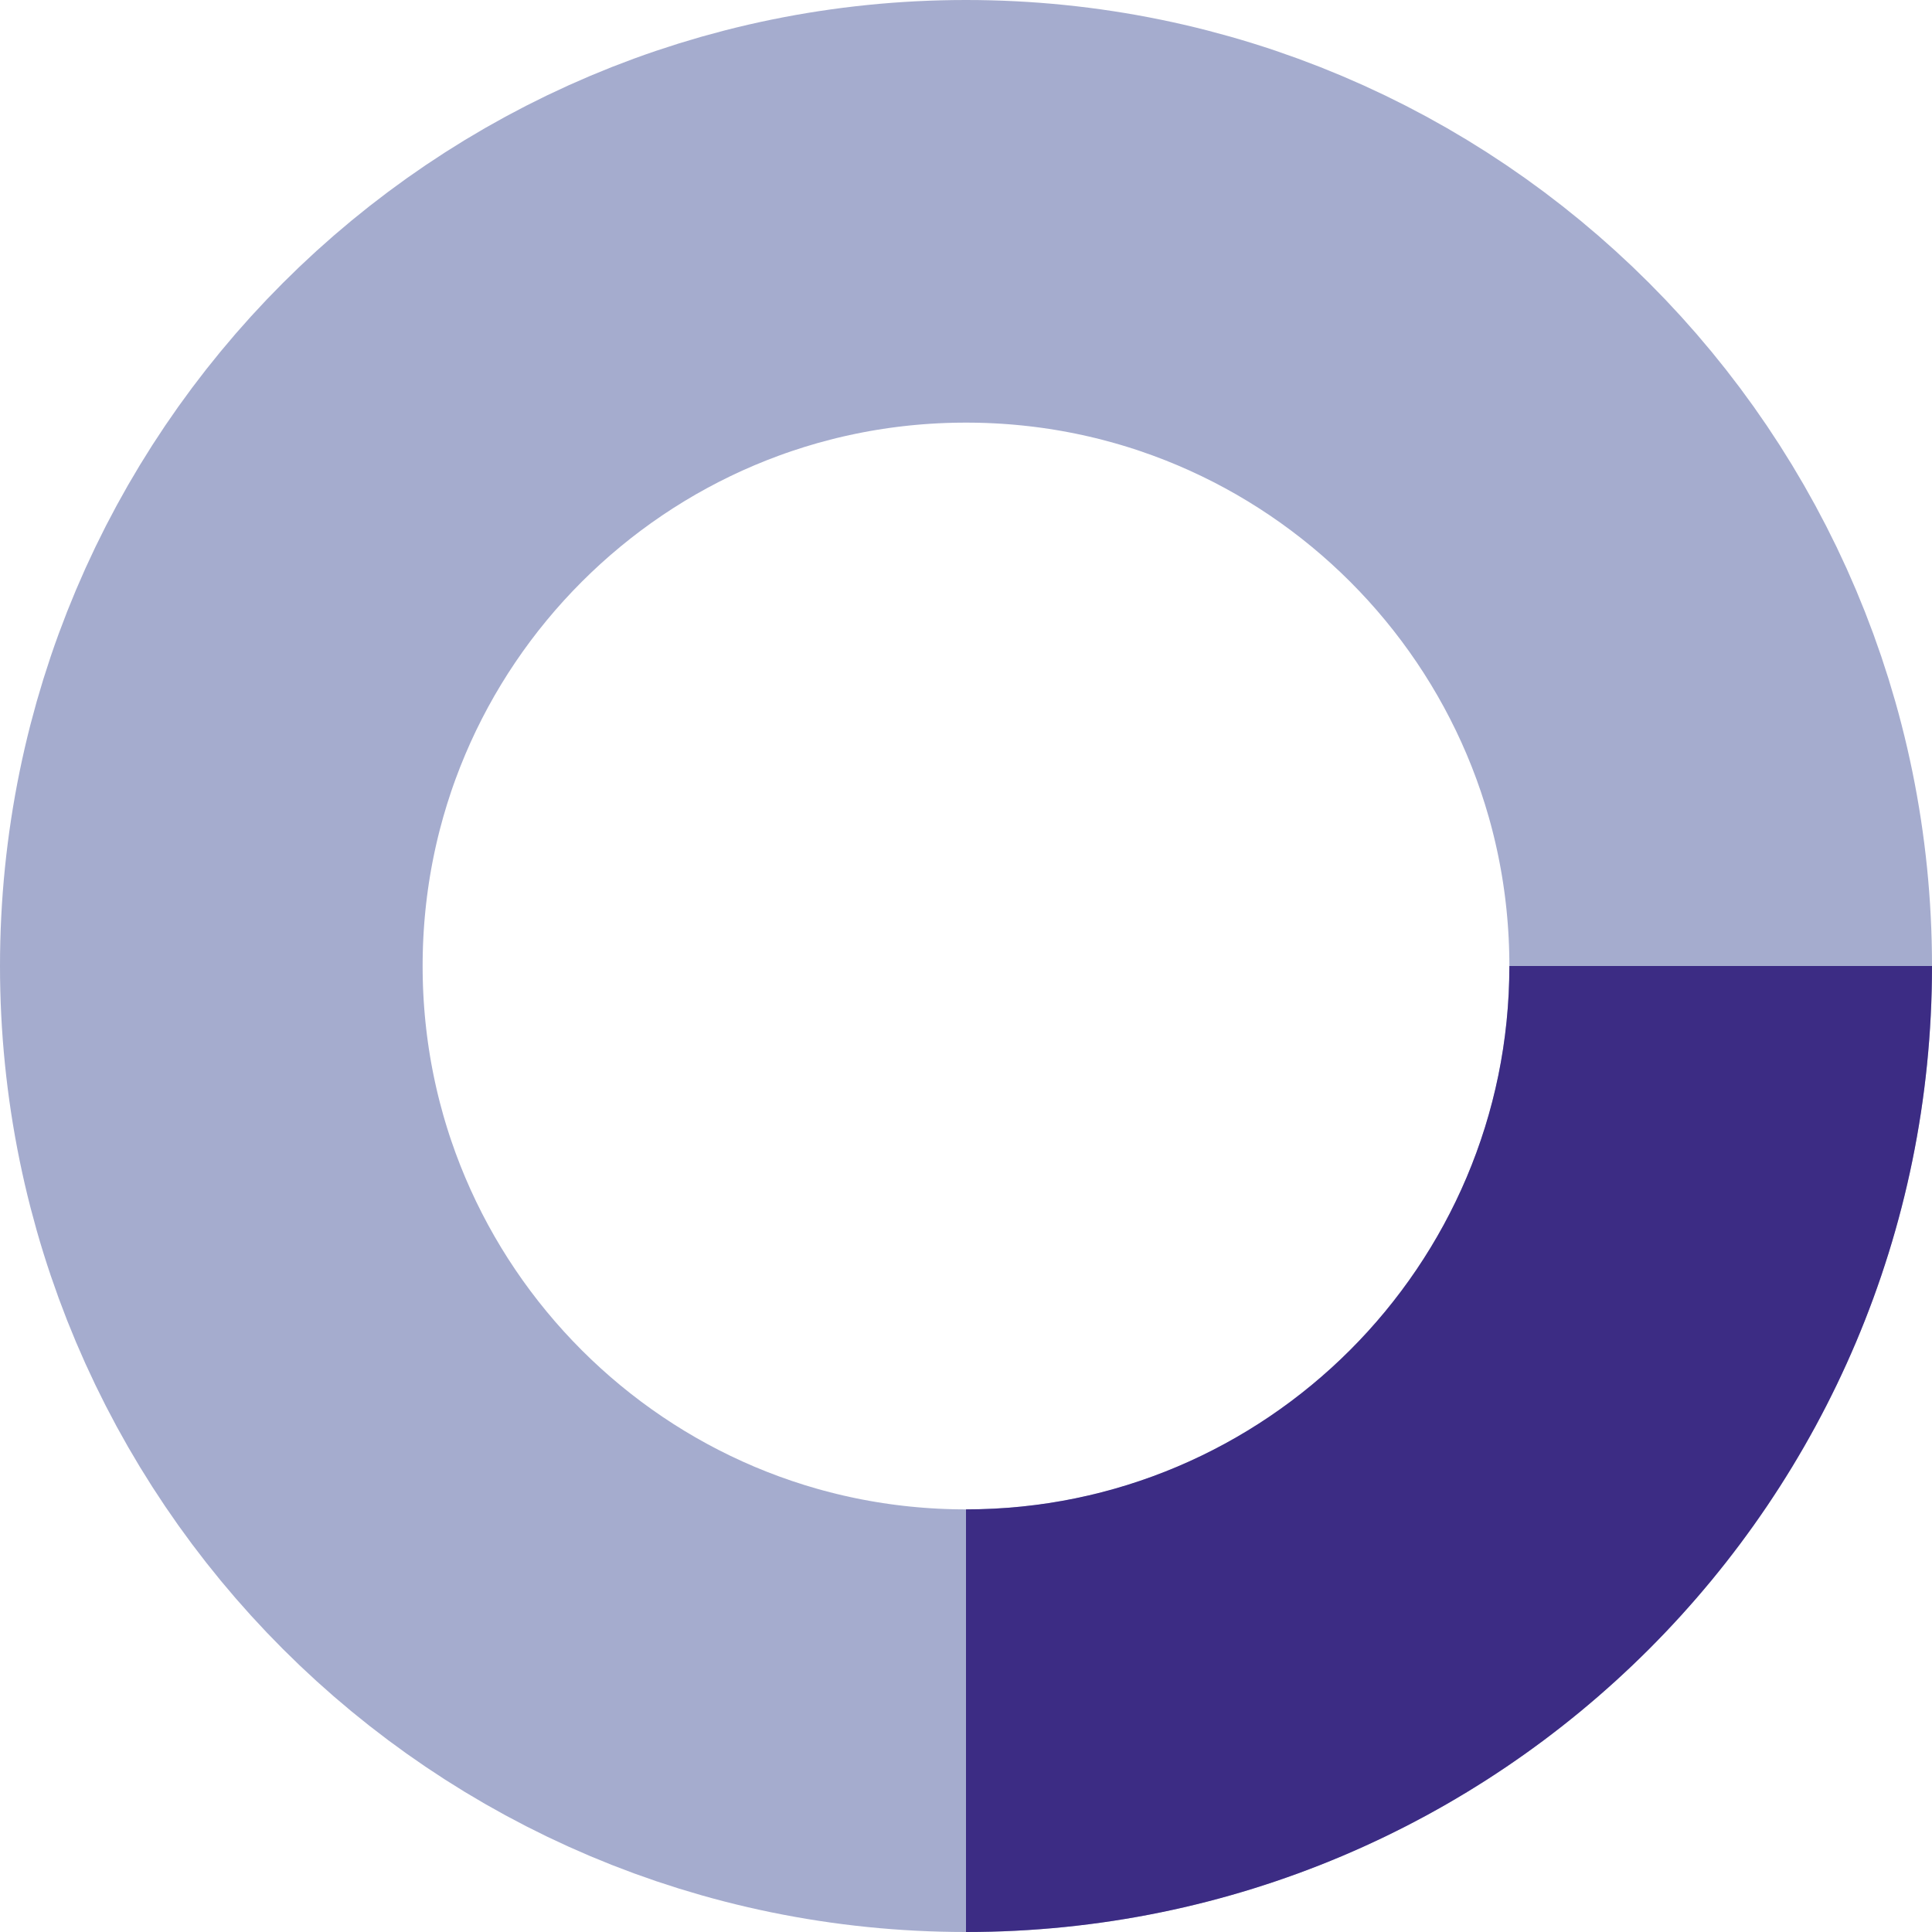
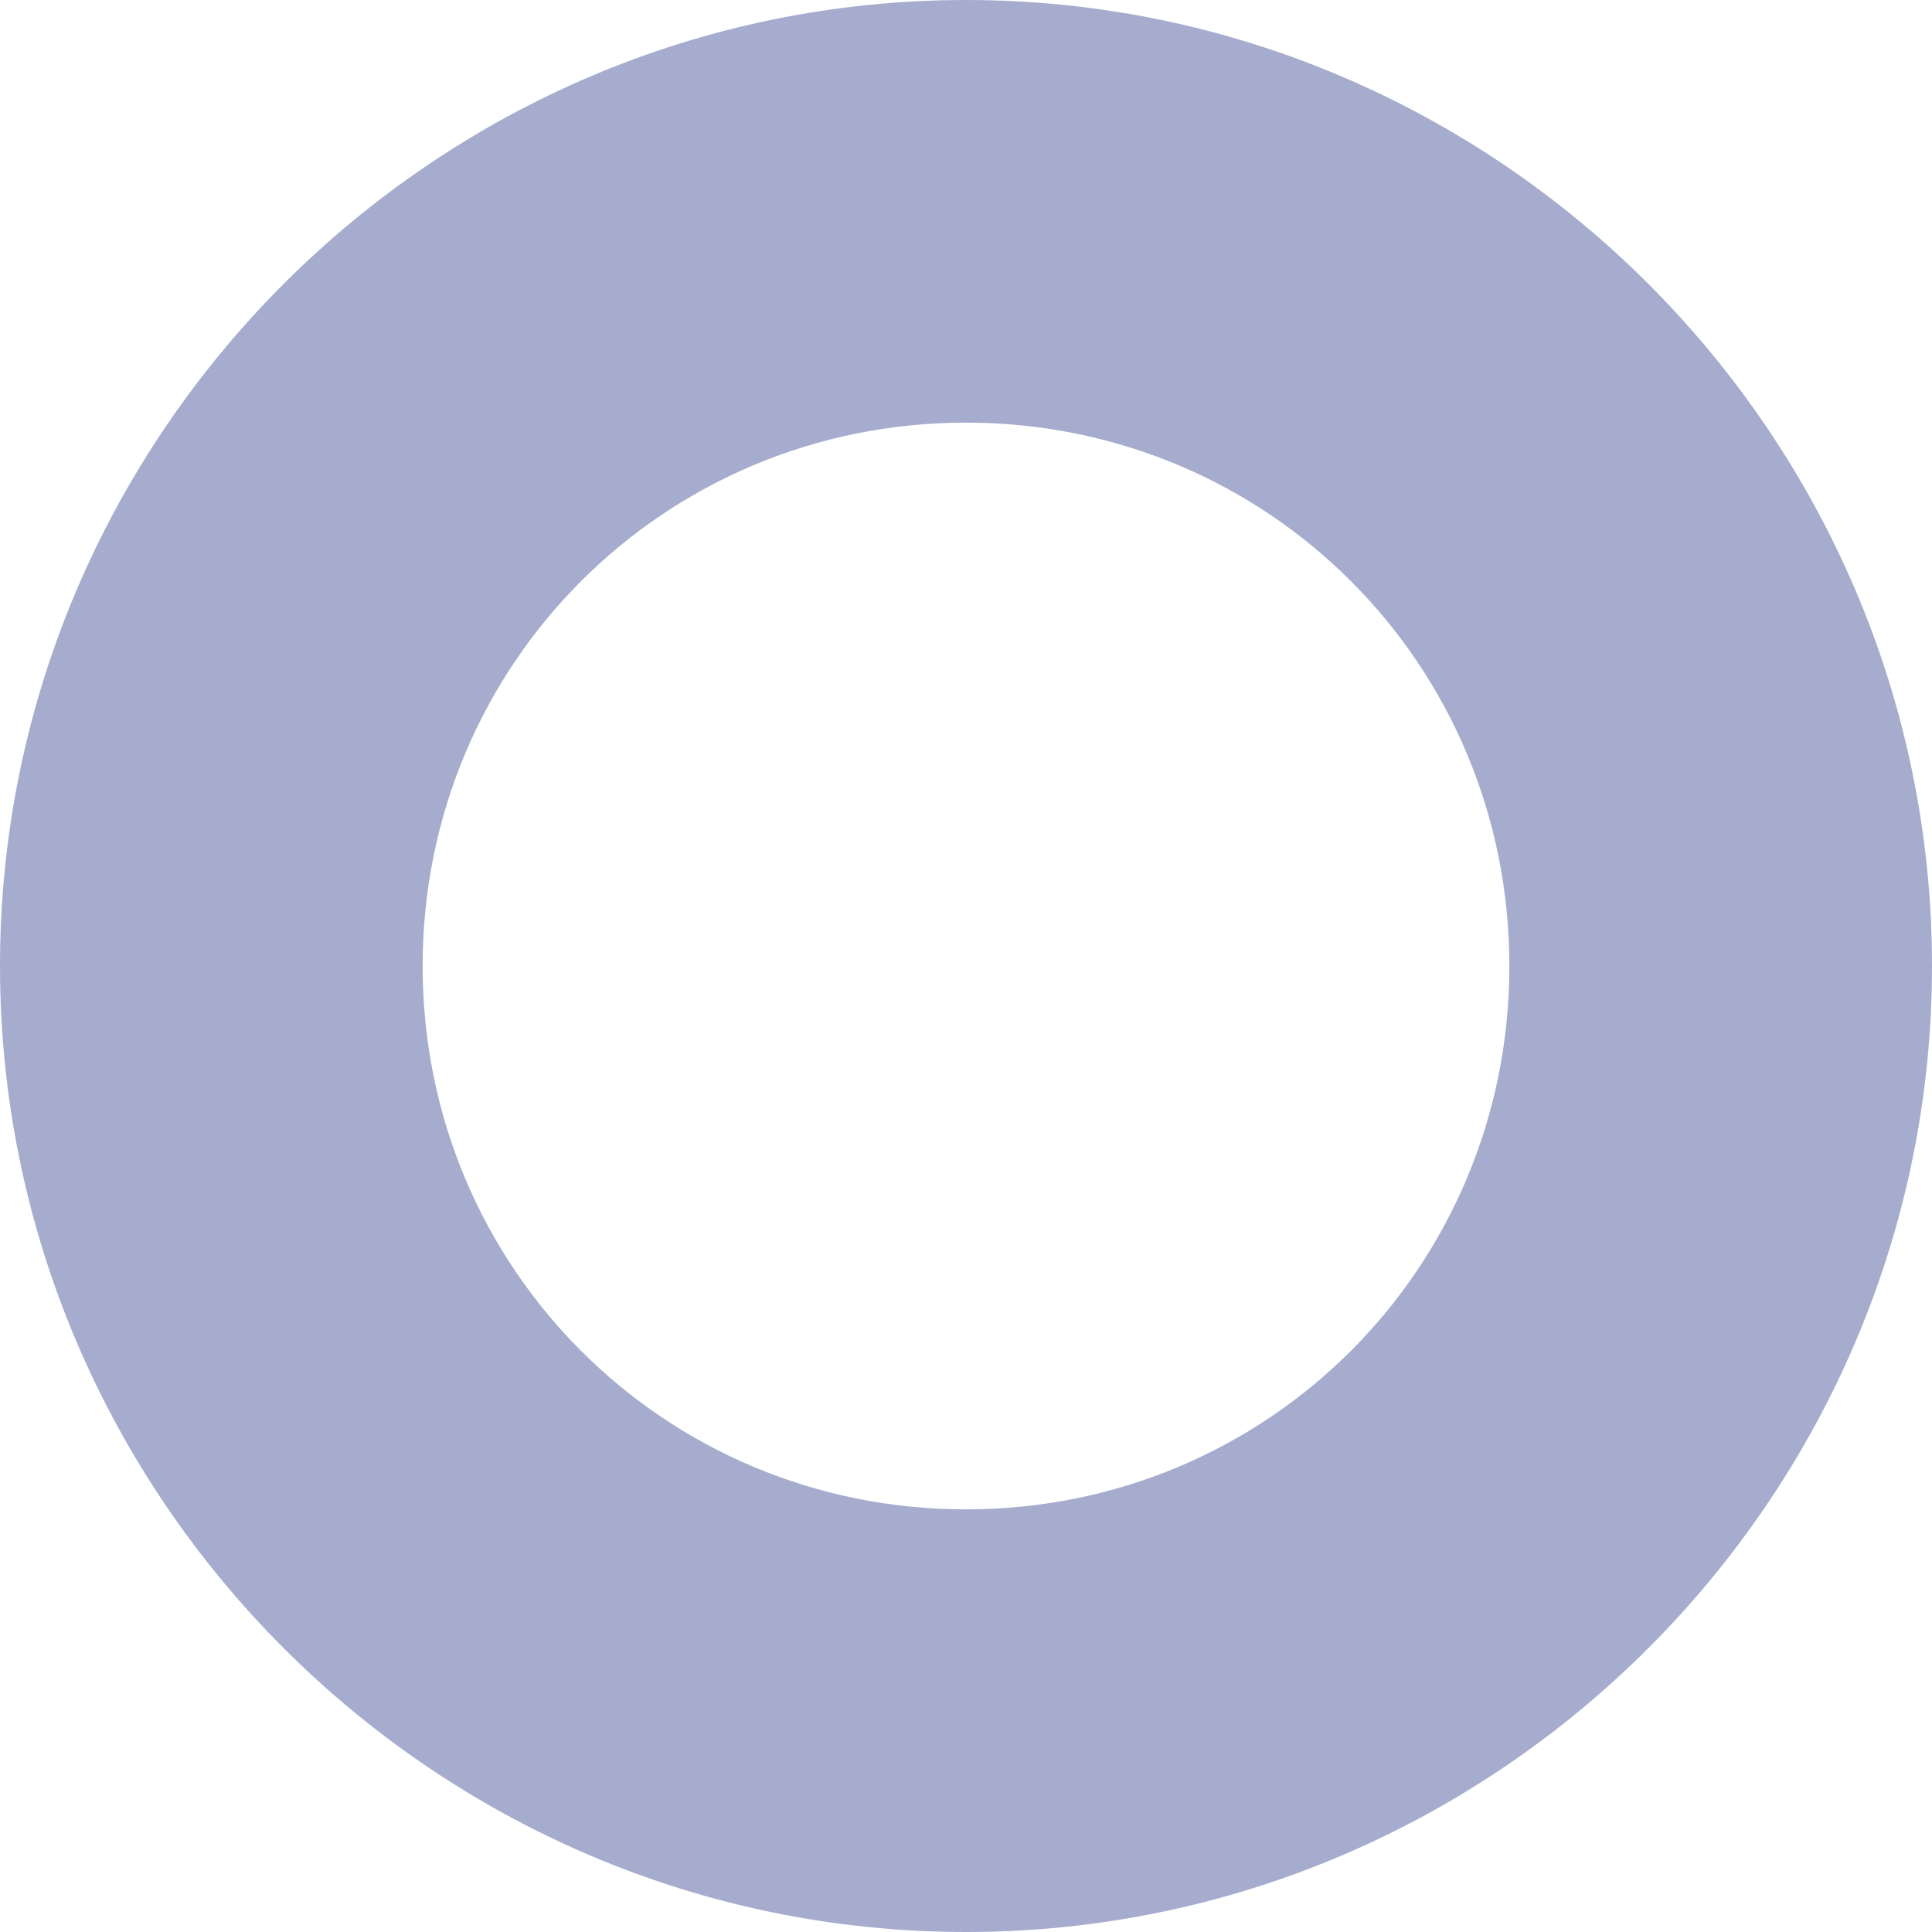
- <svg xmlns="http://www.w3.org/2000/svg" width="32" height="32" viewBox="0 0 32 32">
-   <defs>
-     <clipPath id="a">
-       <path d="M-893,107.165v-16h16v16Z" transform="translate(893 -91.165)" fill="#5541b0" stroke="#3c2c84" stroke-width="1" />
+ <svg xmlns="http://www.w3.org/2000/svg" xmlns:xlink="http://www.w3.org/1999/xlink" version="1.1" id="Layer_1" x="0px" y="0px" viewBox="0 0 32 32" style="enable-background:new 0 0 32 32;" xml:space="preserve">
+   <style type="text/css">
+ 	.st0{fill:none;}
+ 	.st1{fill:#A5ACCE;}
+ 	.st2{clip-path:url(#SVGID_2_);}
+ 	.st3{fill:#3C2C84;}
+ </style>
+   <g>
+     <g>
+       <circle class="st0" cx="16" cy="16" r="16" />
+     </g>
+     <g>
+       <path class="st1" d="M16,32C7.2,32,0,24.8,0,16S7.2,0,16,0s16,7.2,16,16S24.8,32,16,32z M16,7c-5,0-9,4-9,9c0,5,4,9,9,9    c5,0,9-4,9-9C25,11,21,7,16,7z" />
+     </g>
+   </g>
+   <g>
+     <defs>
+       <rect id="SVGID_1_" x="16" y="16" width="16" height="16" />
+     </defs>
+     <clipPath id="SVGID_2_">
+       <use xlink:href="#SVGID_1_" style="overflow:visible;" />
    </clipPath>
-   </defs>
-   <g fill="none" stroke="#a5acce" stroke-width="7">
-     <circle cx="16" cy="16" r="16" stroke="none" />
-     <circle cx="16" cy="16" r="12.5" fill="none" />
-   </g>
-   <g transform="translate(16 16)" clip-path="url(#a)">
-     <g transform="translate(-16 -16)" fill="none">
-       <path d="M16,0A16,16,0,1,1,0,16,16,16,0,0,1,16,0Z" stroke="none" />
-       <path d="M 16 7 C 11.037 7 7 11.037 7 16 C 7 20.963 11.037 25 16 25 C 20.963 25 25 20.963 25 16 C 25 11.037 20.963 7 16 7 M 16 0 C 24.837 0 32 7.163 32 16 C 32 24.837 24.837 32 16 32 C 7.163 32 0 24.837 0 16 C 0 7.163 7.163 0 16 0 Z" stroke="none" fill="#3c2c84" />
+     <g transform="translate(16 16)" class="st2">
+       <g transform="translate(-16 -16)">
+         <g>
+           <path class="st0" d="M16,0c8.8,0,16,7.2,16,16s-7.2,16-16,16S0,24.8,0,16S7.2,0,16,0z" />
+         </g>
+         <g>
+           <path class="st3" d="M16,7c-5,0-9,4-9,9s4,9,9,9s9-4,9-9S21,7,16,7 M16,0c8.8,0,16,7.2,16,16s-7.2,16-16,16S0,24.8,0,16      S7.2,0,16,0z" />
+         </g>
+       </g>
    </g>
  </g>
</svg>
